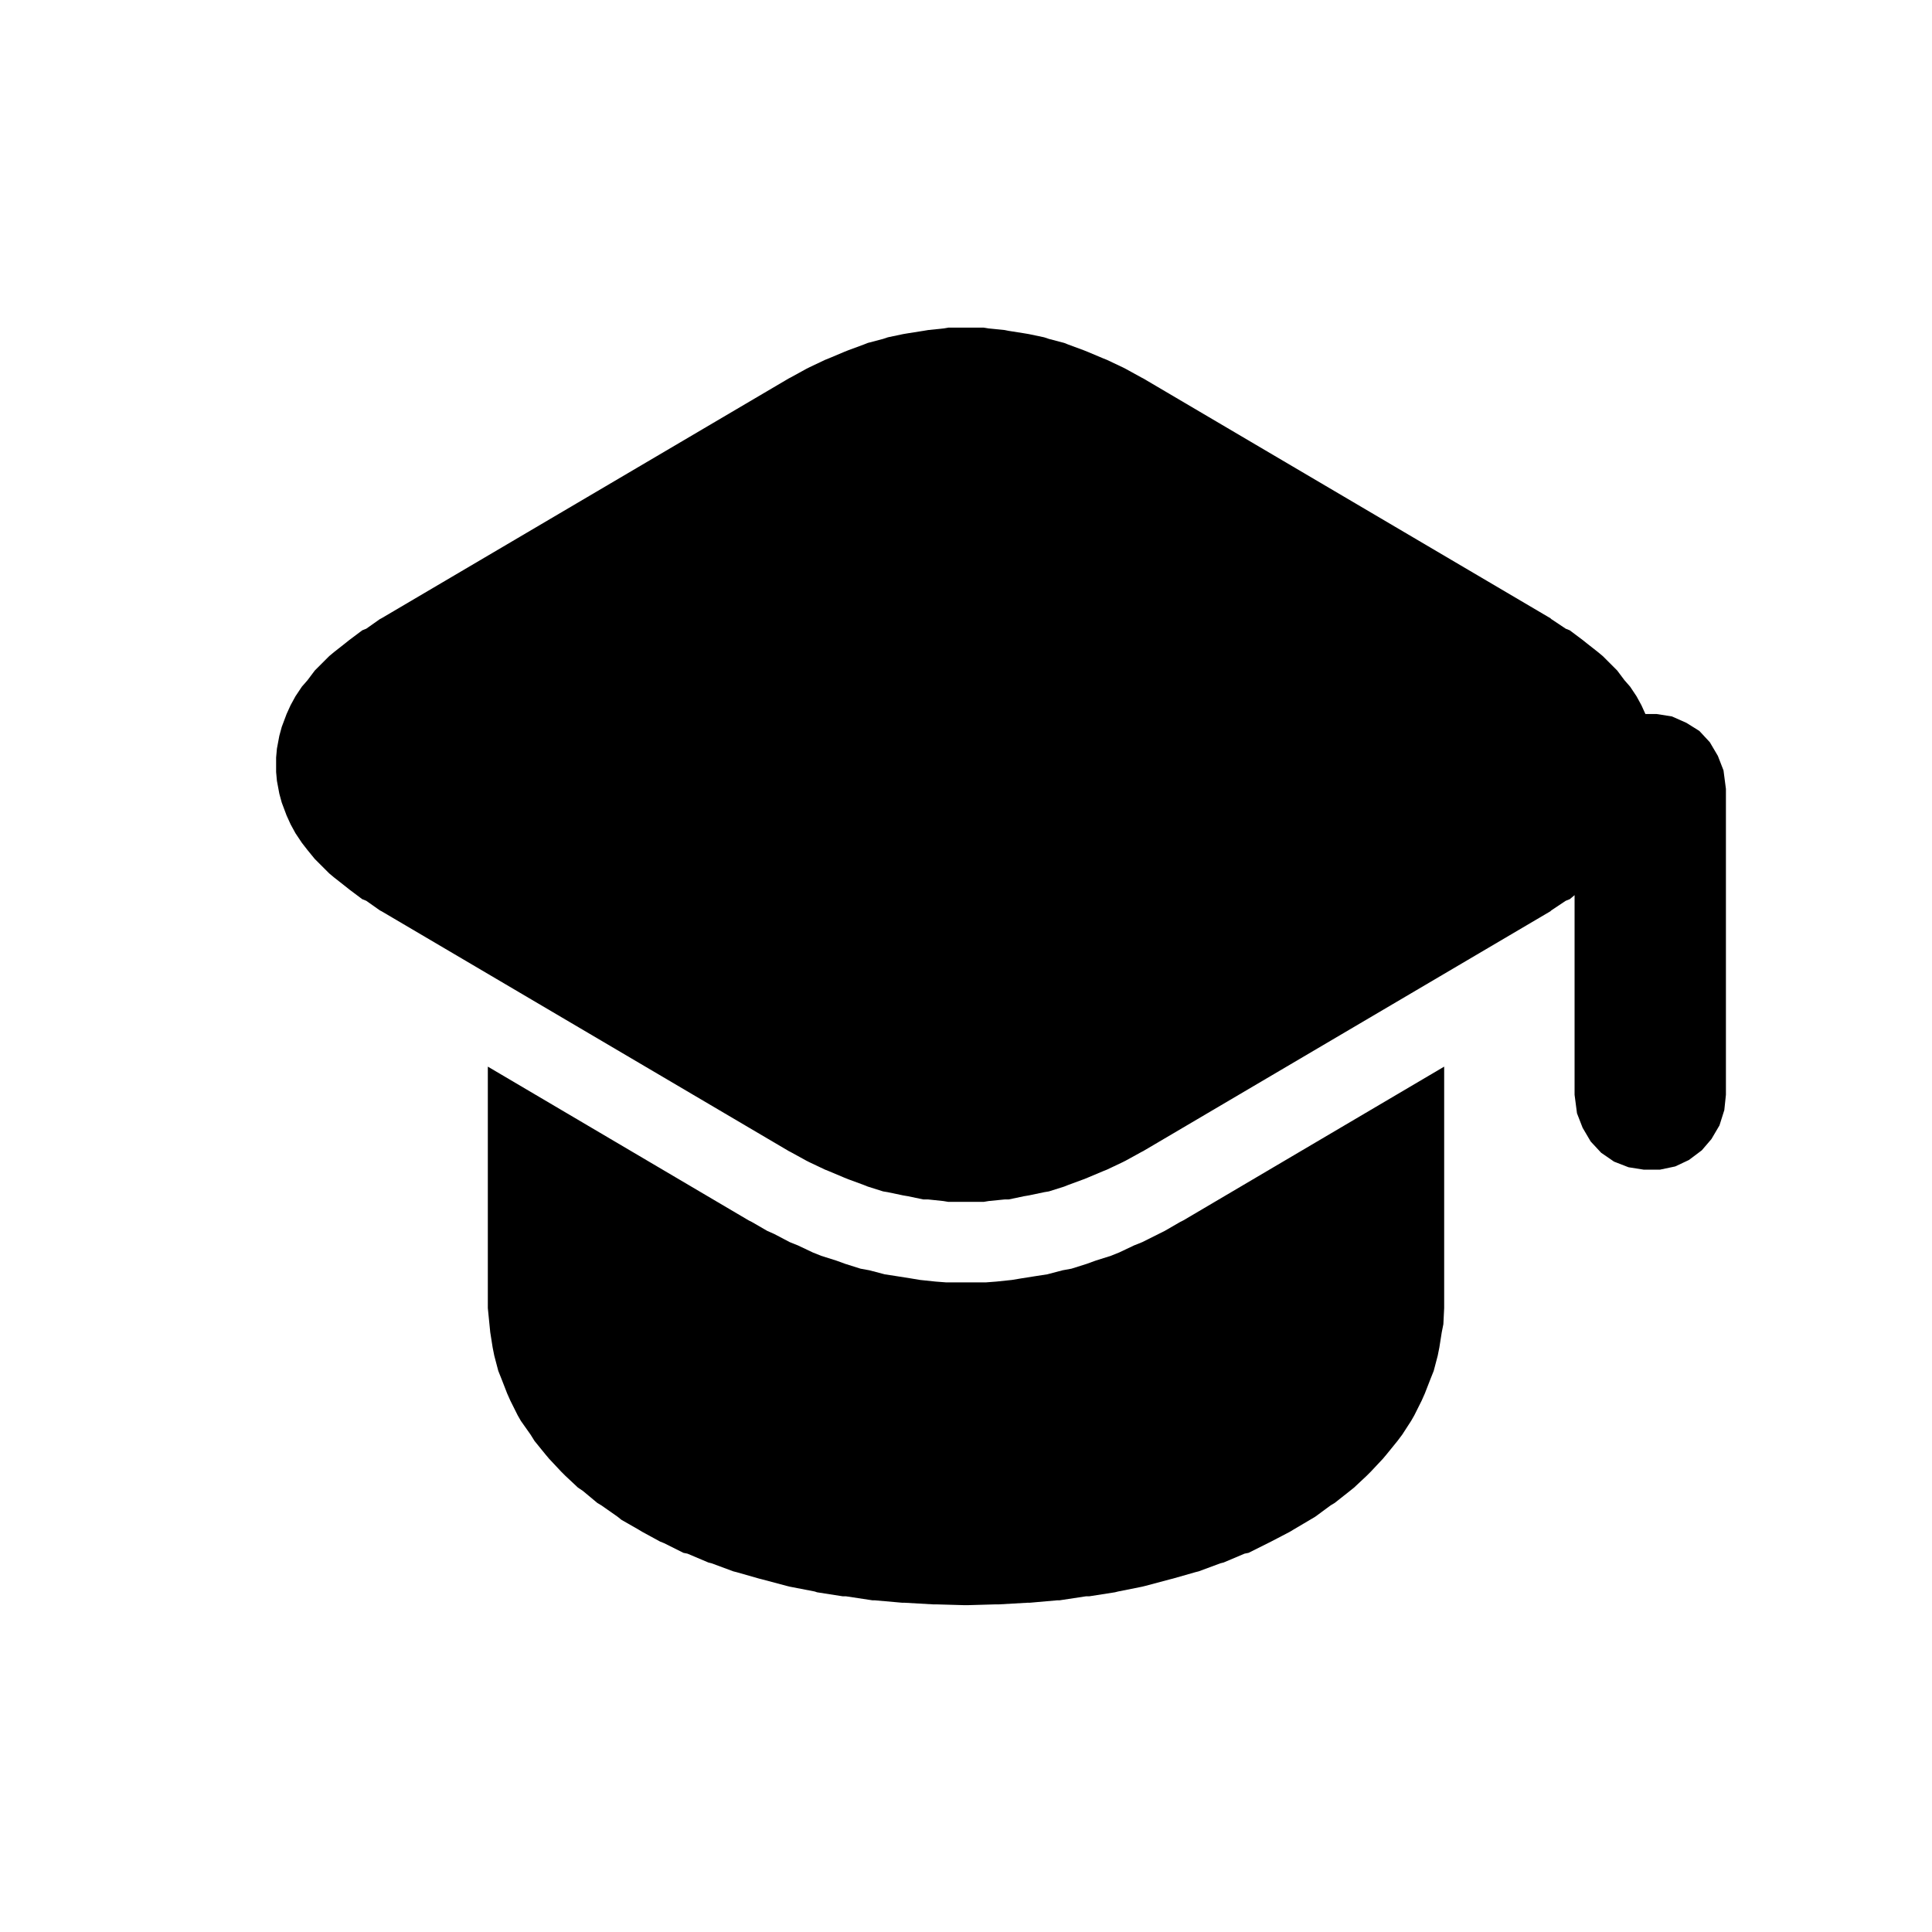
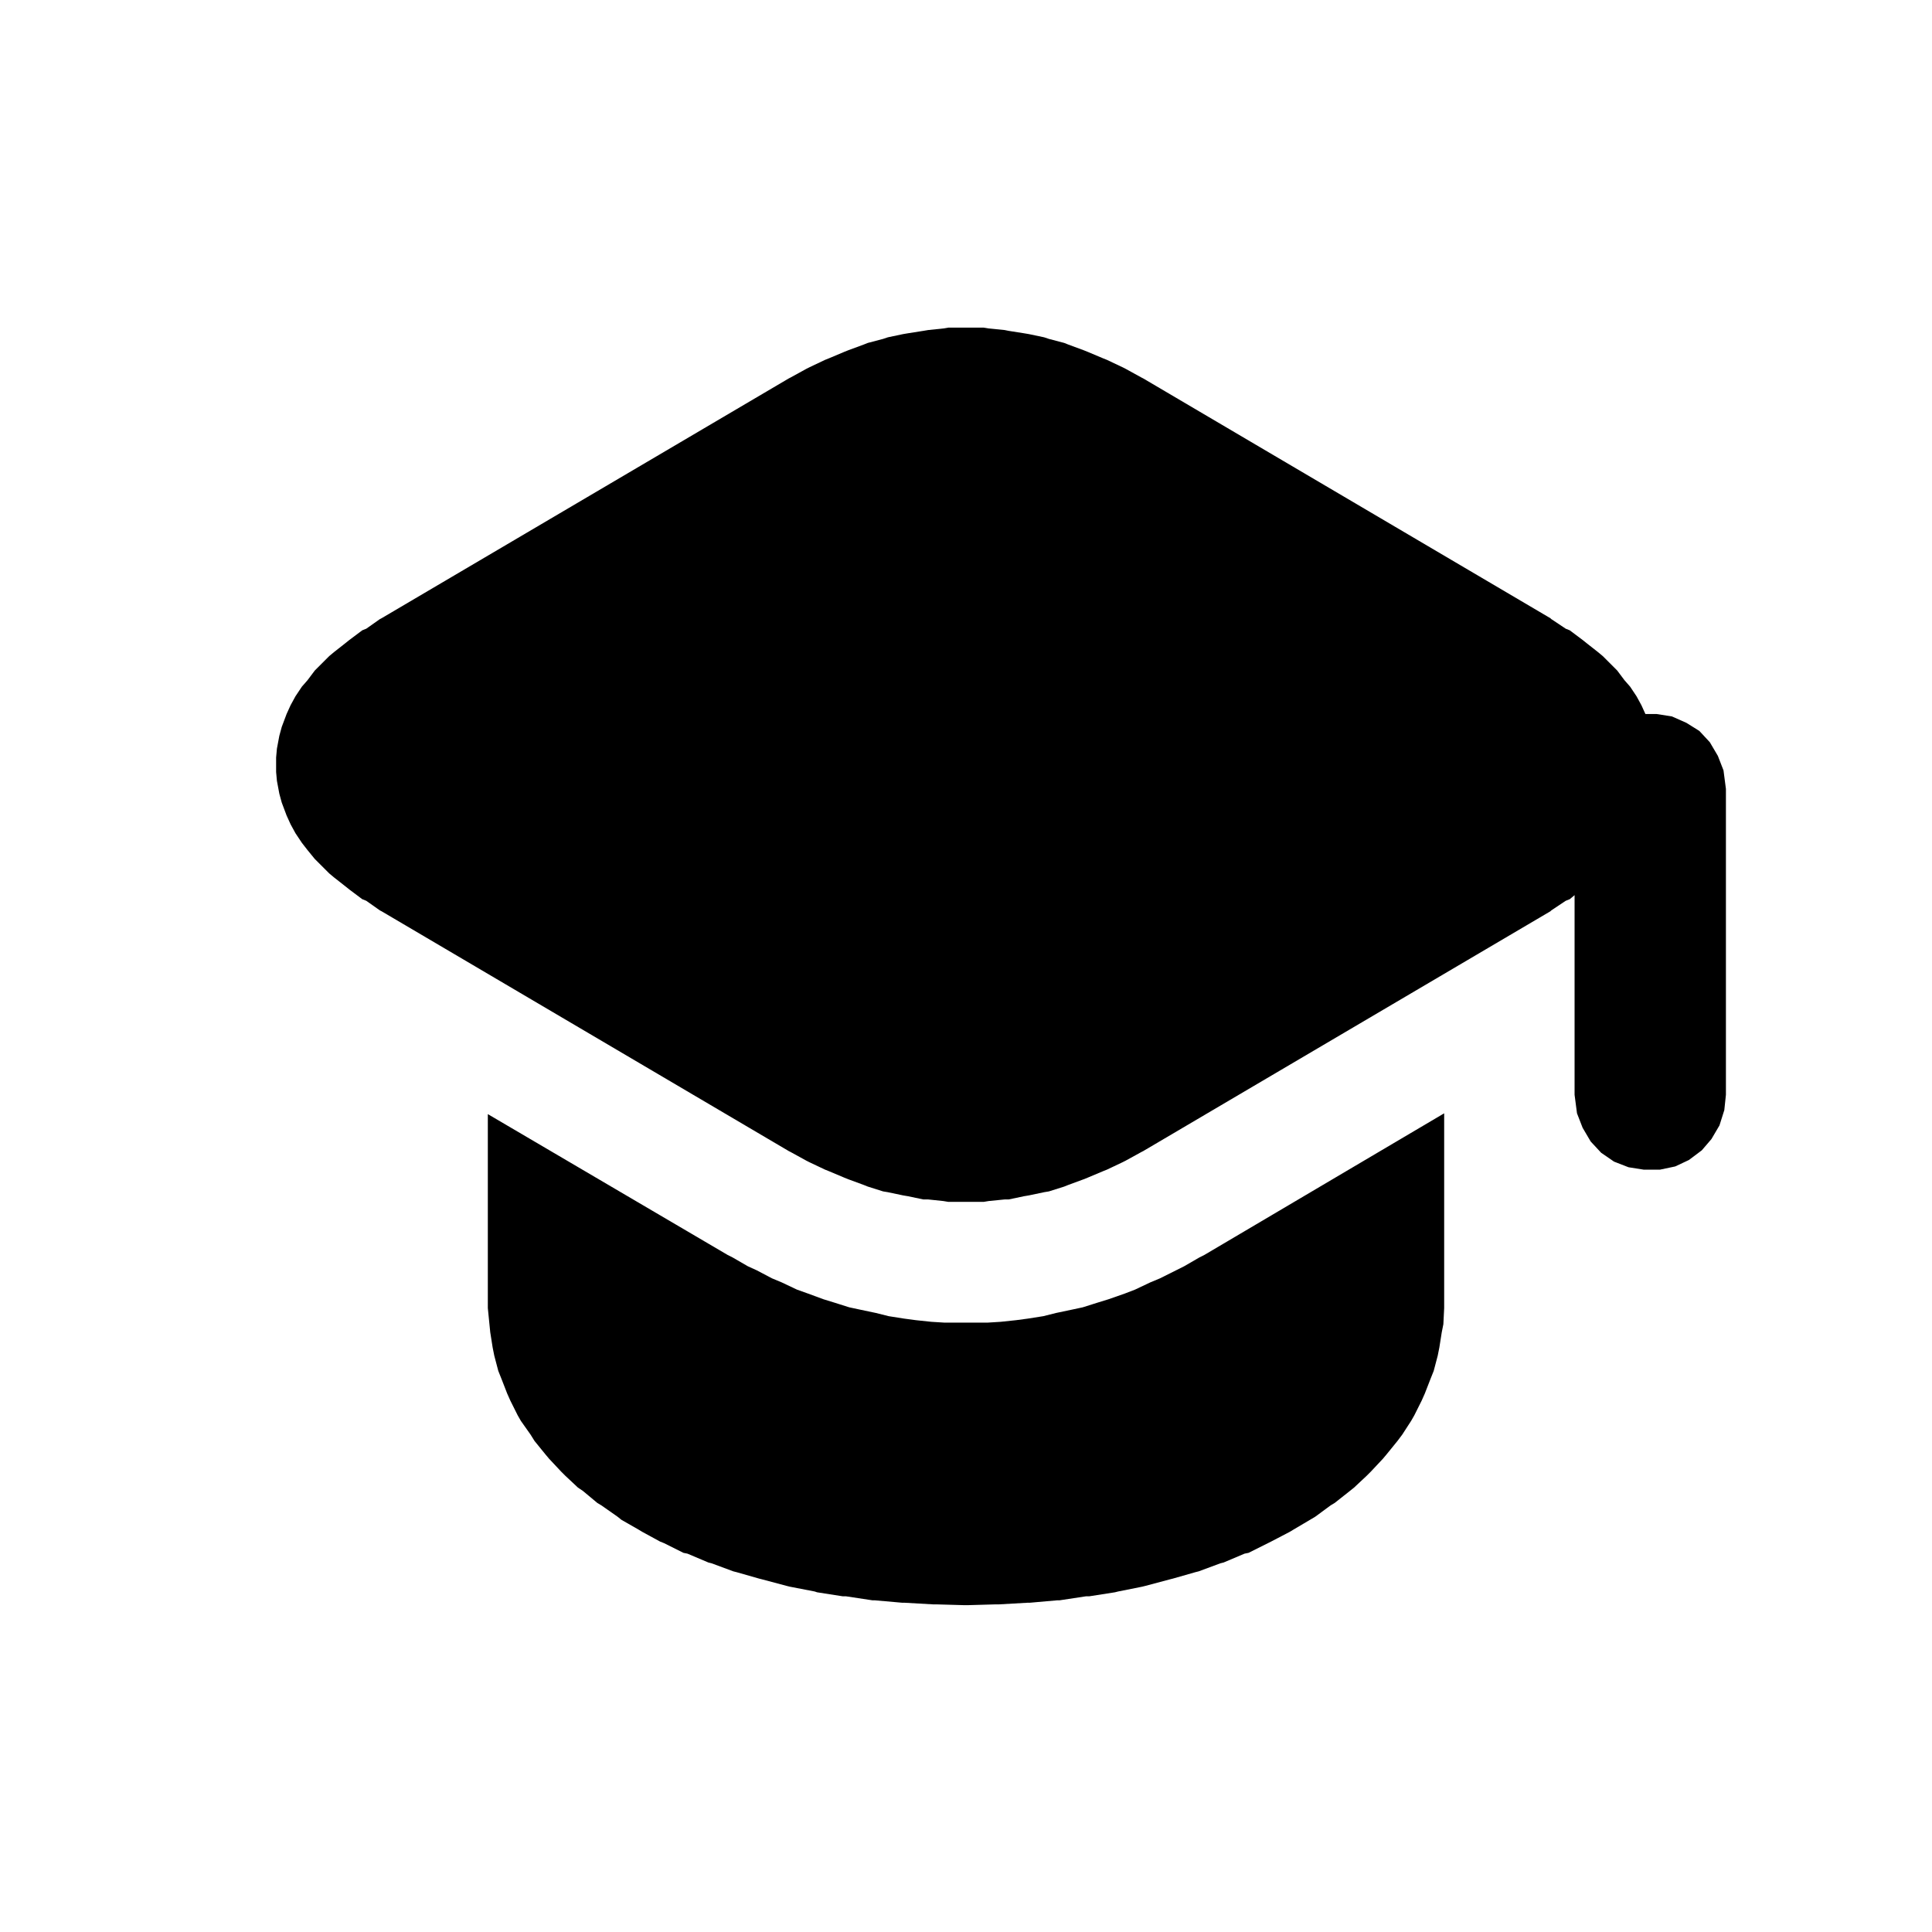
<svg xmlns="http://www.w3.org/2000/svg" viewBox="0 0 24 24" width="16" height="16" fill="currentColor">
-   <path d="M17.94 16.2L17.94 16.25L17.93 16.45L17.91 16.55L17.88 16.74L17.86 16.84L17.81 17.03L17.77 17.13L17.7 17.31L17.66 17.4L17.57 17.58L17.53 17.65L17.42 17.82L17.36 17.9L17.23 18.06L17.18 18.12L17.03 18.28L16.98 18.33L16.82 18.48L16.77 18.52L16.58 18.67L16.53 18.7L16.34 18.84L16.29 18.87L16.07 19L16.02 19.03L15.79 19.15L15.75 19.17L15.51 19.29L15.46 19.3L15.2 19.41L15.16 19.42L14.89 19.52L14.85 19.53L14.57 19.61L14.53 19.62L14.23 19.7L14.19 19.71L13.89 19.77L13.85 19.78L13.53 19.83L13.49 19.83L13.16 19.88L13.13 19.88L12.79 19.91L12.76 19.91L12.41 19.93L12.37 19.93L12.02 19.94L11.98 19.94L11.63 19.93L11.59 19.93L11.24 19.91L11.21 19.91L10.87 19.88L10.84 19.88L10.51 19.83L10.47 19.83L10.15 19.78L10.12 19.77L9.81 19.71L9.77 19.7L9.47 19.62L9.43 19.61L9.15 19.53L9.11 19.52L8.84 19.42L8.8 19.41L8.54 19.3L8.49 19.29L8.25 19.17L8.2 19.15L7.98 19.03L7.93 19L7.72 18.88L7.67 18.84L7.47 18.7L7.42 18.67L7.24 18.52L7.18 18.48L7.02 18.33L6.97 18.28L6.82 18.12L6.77 18.06L6.64 17.9L6.59 17.82L6.47 17.65L6.43 17.58L6.34 17.4L6.3 17.31L6.23 17.13L6.19 17.03L6.14 16.84L6.12 16.74L6.09 16.55L6.08 16.45L6.06 16.25L6.06 16.2L6.06 13.25L9.3 15.16L9.34 15.18L9.53 15.29L9.62 15.33L9.81 15.43L9.91 15.47L10.1 15.56L10.2 15.6L10.39 15.66L10.5 15.7L10.69 15.76L10.8 15.78L10.99 15.83L11.12 15.85L11.31 15.88L11.43 15.9L11.62 15.92L11.75 15.93L11.94 15.93L12.06 15.93L12.25 15.93L12.38 15.92L12.57 15.9L12.69 15.88L12.88 15.85L13.01 15.83L13.2 15.78L13.31 15.76L13.5 15.7L13.61 15.66L13.8 15.6L13.9 15.56L14.09 15.47L14.19 15.43L14.39 15.33L14.47 15.29L14.66 15.18L14.7 15.16L17.94 13.25ZM12.22 4.07L12.28 4.08L12.48 4.1L12.53 4.11L12.72 4.14L12.78 4.15L12.97 4.19L13.03 4.21L13.22 4.26L13.27 4.28L13.46 4.35L13.51 4.37L13.7 4.45L13.75 4.47L13.94 4.56L13.98 4.58L14.18 4.69L14.2 4.7L19.26 7.68L19.27 7.69L19.45 7.81L19.5 7.83L19.66 7.95L19.71 7.99L19.85 8.1L19.91 8.15L20.02 8.26L20.09 8.33L20.18 8.45L20.25 8.53L20.33 8.65L20.39 8.76L20.44 8.87L20.58 8.87L20.77 8.9L20.95 8.98L21.11 9.08L21.24 9.22L21.34 9.39L21.41 9.57L21.44 9.8L21.44 13.6L21.42 13.79L21.36 13.98L21.26 14.15L21.14 14.29L20.98 14.41L20.81 14.49L20.62 14.53L20.42 14.53L20.23 14.5L20.05 14.43L19.89 14.32L19.76 14.18L19.66 14.01L19.59 13.83L19.56 13.6L19.56 11.12L19.5 11.17L19.45 11.19L19.27 11.31L19.26 11.32L14.2 14.3L14.18 14.31L13.98 14.42L13.94 14.44L13.75 14.53L13.7 14.55L13.51 14.63L13.46 14.65L13.27 14.72L13.22 14.74L13.03 14.8L12.97 14.81L12.78 14.85L12.72 14.86L12.53 14.9L12.48 14.9L12.28 14.92L12.22 14.93L12.03 14.93L11.97 14.93L11.78 14.93L11.72 14.92L11.53 14.9L11.47 14.9L11.28 14.86L11.22 14.85L11.03 14.81L10.97 14.8L10.78 14.74L10.73 14.72L10.54 14.65L10.49 14.63L10.3 14.55L10.25 14.53L10.06 14.44L10.02 14.42L9.82 14.31L9.8 14.3L4.74 11.32L4.72 11.31L4.55 11.19L4.5 11.17L4.34 11.05L4.29 11.01L4.15 10.9L4.09 10.85L3.98 10.74L3.91 10.67L3.82 10.56L3.75 10.47L3.67 10.35L3.61 10.24L3.56 10.13L3.5 9.97L3.47 9.86L3.44 9.7L3.43 9.59L3.43 9.41L3.44 9.3L3.47 9.14L3.5 9.03L3.56 8.87L3.61 8.76L3.67 8.65L3.75 8.53L3.82 8.45L3.91 8.33L3.98 8.26L4.09 8.15L4.15 8.1L4.29 7.99L4.34 7.95L4.5 7.83L4.55 7.81L4.72 7.69L4.74 7.68L9.8 4.7L9.82 4.69L10.02 4.58L10.06 4.56L10.25 4.47L10.3 4.45L10.49 4.37L10.54 4.35L10.73 4.28L10.78 4.26L10.97 4.21L11.03 4.19L11.22 4.15L11.28 4.14L11.47 4.11L11.53 4.1L11.72 4.08L11.78 4.07L11.97 4.07L12.03 4.07Z" />
+   <path d="M17.94 16.2L17.94 16.25L17.93 16.45L17.91 16.55L17.88 16.74L17.86 16.84L17.81 17.03L17.77 17.13L17.7 17.31L17.66 17.4L17.57 17.58L17.53 17.65L17.42 17.82L17.36 17.9L17.23 18.06L17.18 18.12L17.03 18.28L16.98 18.33L16.82 18.48L16.77 18.52L16.58 18.67L16.53 18.7L16.34 18.84L16.29 18.87L16.07 19L16.02 19.03L15.79 19.15L15.75 19.17L15.51 19.29L15.46 19.3L15.2 19.41L15.16 19.42L14.89 19.52L14.85 19.53L14.57 19.61L14.53 19.62L14.23 19.7L14.19 19.71L13.89 19.77L13.85 19.78L13.53 19.83L13.49 19.83L13.16 19.88L13.13 19.88L12.79 19.91L12.76 19.91L12.41 19.93L12.37 19.93L12.02 19.94L11.98 19.94L11.63 19.93L11.59 19.93L11.24 19.91L11.21 19.91L10.87 19.88L10.84 19.88L10.51 19.83L10.47 19.83L10.15 19.78L10.12 19.77L9.81 19.71L9.77 19.7L9.47 19.62L9.43 19.61L9.15 19.53L9.11 19.52L8.84 19.42L8.8 19.41L8.54 19.3L8.49 19.29L8.25 19.17L8.2 19.15L7.98 19.03L7.93 19L7.72 18.88L7.67 18.84L7.47 18.7L7.42 18.67L7.24 18.52L7.18 18.48L7.02 18.33L6.97 18.28L6.82 18.12L6.77 18.06L6.64 17.9L6.59 17.82L6.47 17.65L6.43 17.58L6.34 17.4L6.3 17.31L6.23 17.13L6.19 17.03L6.14 16.84L6.12 16.74L6.09 16.55L6.08 16.45L6.06 16.25L6.06 16.2L6.06 13.84L9.04 15.59L9.1 15.62L9.29 15.73L9.4 15.78L9.59 15.88L9.71 15.93L9.9 16.02L10.04 16.07L10.23 16.14L10.36 16.18L10.55 16.24L10.69 16.27L10.88 16.31L11.04 16.35L11.23 16.38L11.38 16.4L11.57 16.42L11.73 16.43L11.92 16.43L12.08 16.43L12.27 16.43L12.43 16.42L12.62 16.4L12.77 16.38L12.96 16.35L13.12 16.31L13.31 16.27L13.45 16.24L13.64 16.18L13.77 16.14L13.97 16.07L14.1 16.02L14.29 15.93L14.41 15.88L14.61 15.78L14.71 15.73L14.9 15.62L14.96 15.59L17.94 13.83ZM12.22 4.07L12.28 4.08L12.48 4.1L12.53 4.11L12.72 4.14L12.78 4.15L12.97 4.19L13.03 4.21L13.22 4.26L13.27 4.28L13.46 4.35L13.51 4.37L13.7 4.45L13.75 4.47L13.94 4.56L13.98 4.58L14.18 4.69L14.2 4.7L19.26 7.68L19.27 7.69L19.45 7.81L19.5 7.83L19.66 7.95L19.71 7.99L19.85 8.1L19.91 8.15L20.02 8.26L20.09 8.33L20.18 8.45L20.25 8.53L20.33 8.65L20.39 8.76L20.44 8.87L20.58 8.87L20.77 8.9L20.95 8.98L21.11 9.08L21.24 9.22L21.34 9.39L21.41 9.57L21.44 9.8L21.44 13.6L21.42 13.79L21.36 13.98L21.26 14.15L21.14 14.29L20.98 14.41L20.81 14.49L20.62 14.53L20.42 14.53L20.23 14.5L20.05 14.43L19.89 14.32L19.76 14.18L19.66 14.01L19.59 13.83L19.56 13.6L19.56 11.12L19.5 11.17L19.45 11.19L19.27 11.31L19.26 11.32L14.2 14.3L14.18 14.31L13.98 14.42L13.94 14.44L13.75 14.53L13.7 14.55L13.51 14.63L13.46 14.65L13.27 14.72L13.22 14.74L13.03 14.8L12.97 14.81L12.78 14.85L12.72 14.86L12.53 14.9L12.48 14.9L12.28 14.92L12.22 14.93L12.03 14.93L11.97 14.93L11.78 14.93L11.72 14.92L11.53 14.9L11.47 14.9L11.28 14.86L11.22 14.85L11.03 14.81L10.97 14.8L10.78 14.74L10.73 14.72L10.54 14.65L10.49 14.63L10.3 14.55L10.25 14.53L10.06 14.44L10.02 14.42L9.82 14.31L9.8 14.3L4.74 11.32L4.72 11.31L4.55 11.19L4.5 11.17L4.34 11.05L4.29 11.01L4.15 10.9L4.09 10.85L3.98 10.74L3.91 10.67L3.82 10.56L3.75 10.47L3.67 10.35L3.61 10.24L3.56 10.13L3.5 9.97L3.47 9.86L3.44 9.7L3.43 9.59L3.43 9.41L3.44 9.3L3.47 9.14L3.5 9.03L3.56 8.87L3.61 8.76L3.67 8.65L3.75 8.53L3.82 8.45L3.91 8.33L3.98 8.26L4.09 8.15L4.15 8.1L4.29 7.99L4.34 7.95L4.5 7.83L4.55 7.81L4.72 7.69L4.74 7.68L9.8 4.7L9.82 4.69L10.02 4.58L10.06 4.56L10.25 4.47L10.3 4.45L10.49 4.37L10.54 4.35L10.73 4.28L10.78 4.26L10.97 4.21L11.03 4.19L11.22 4.15L11.28 4.14L11.47 4.11L11.53 4.1L11.72 4.08L11.78 4.07L11.97 4.07L12.03 4.07Z" />
</svg>
